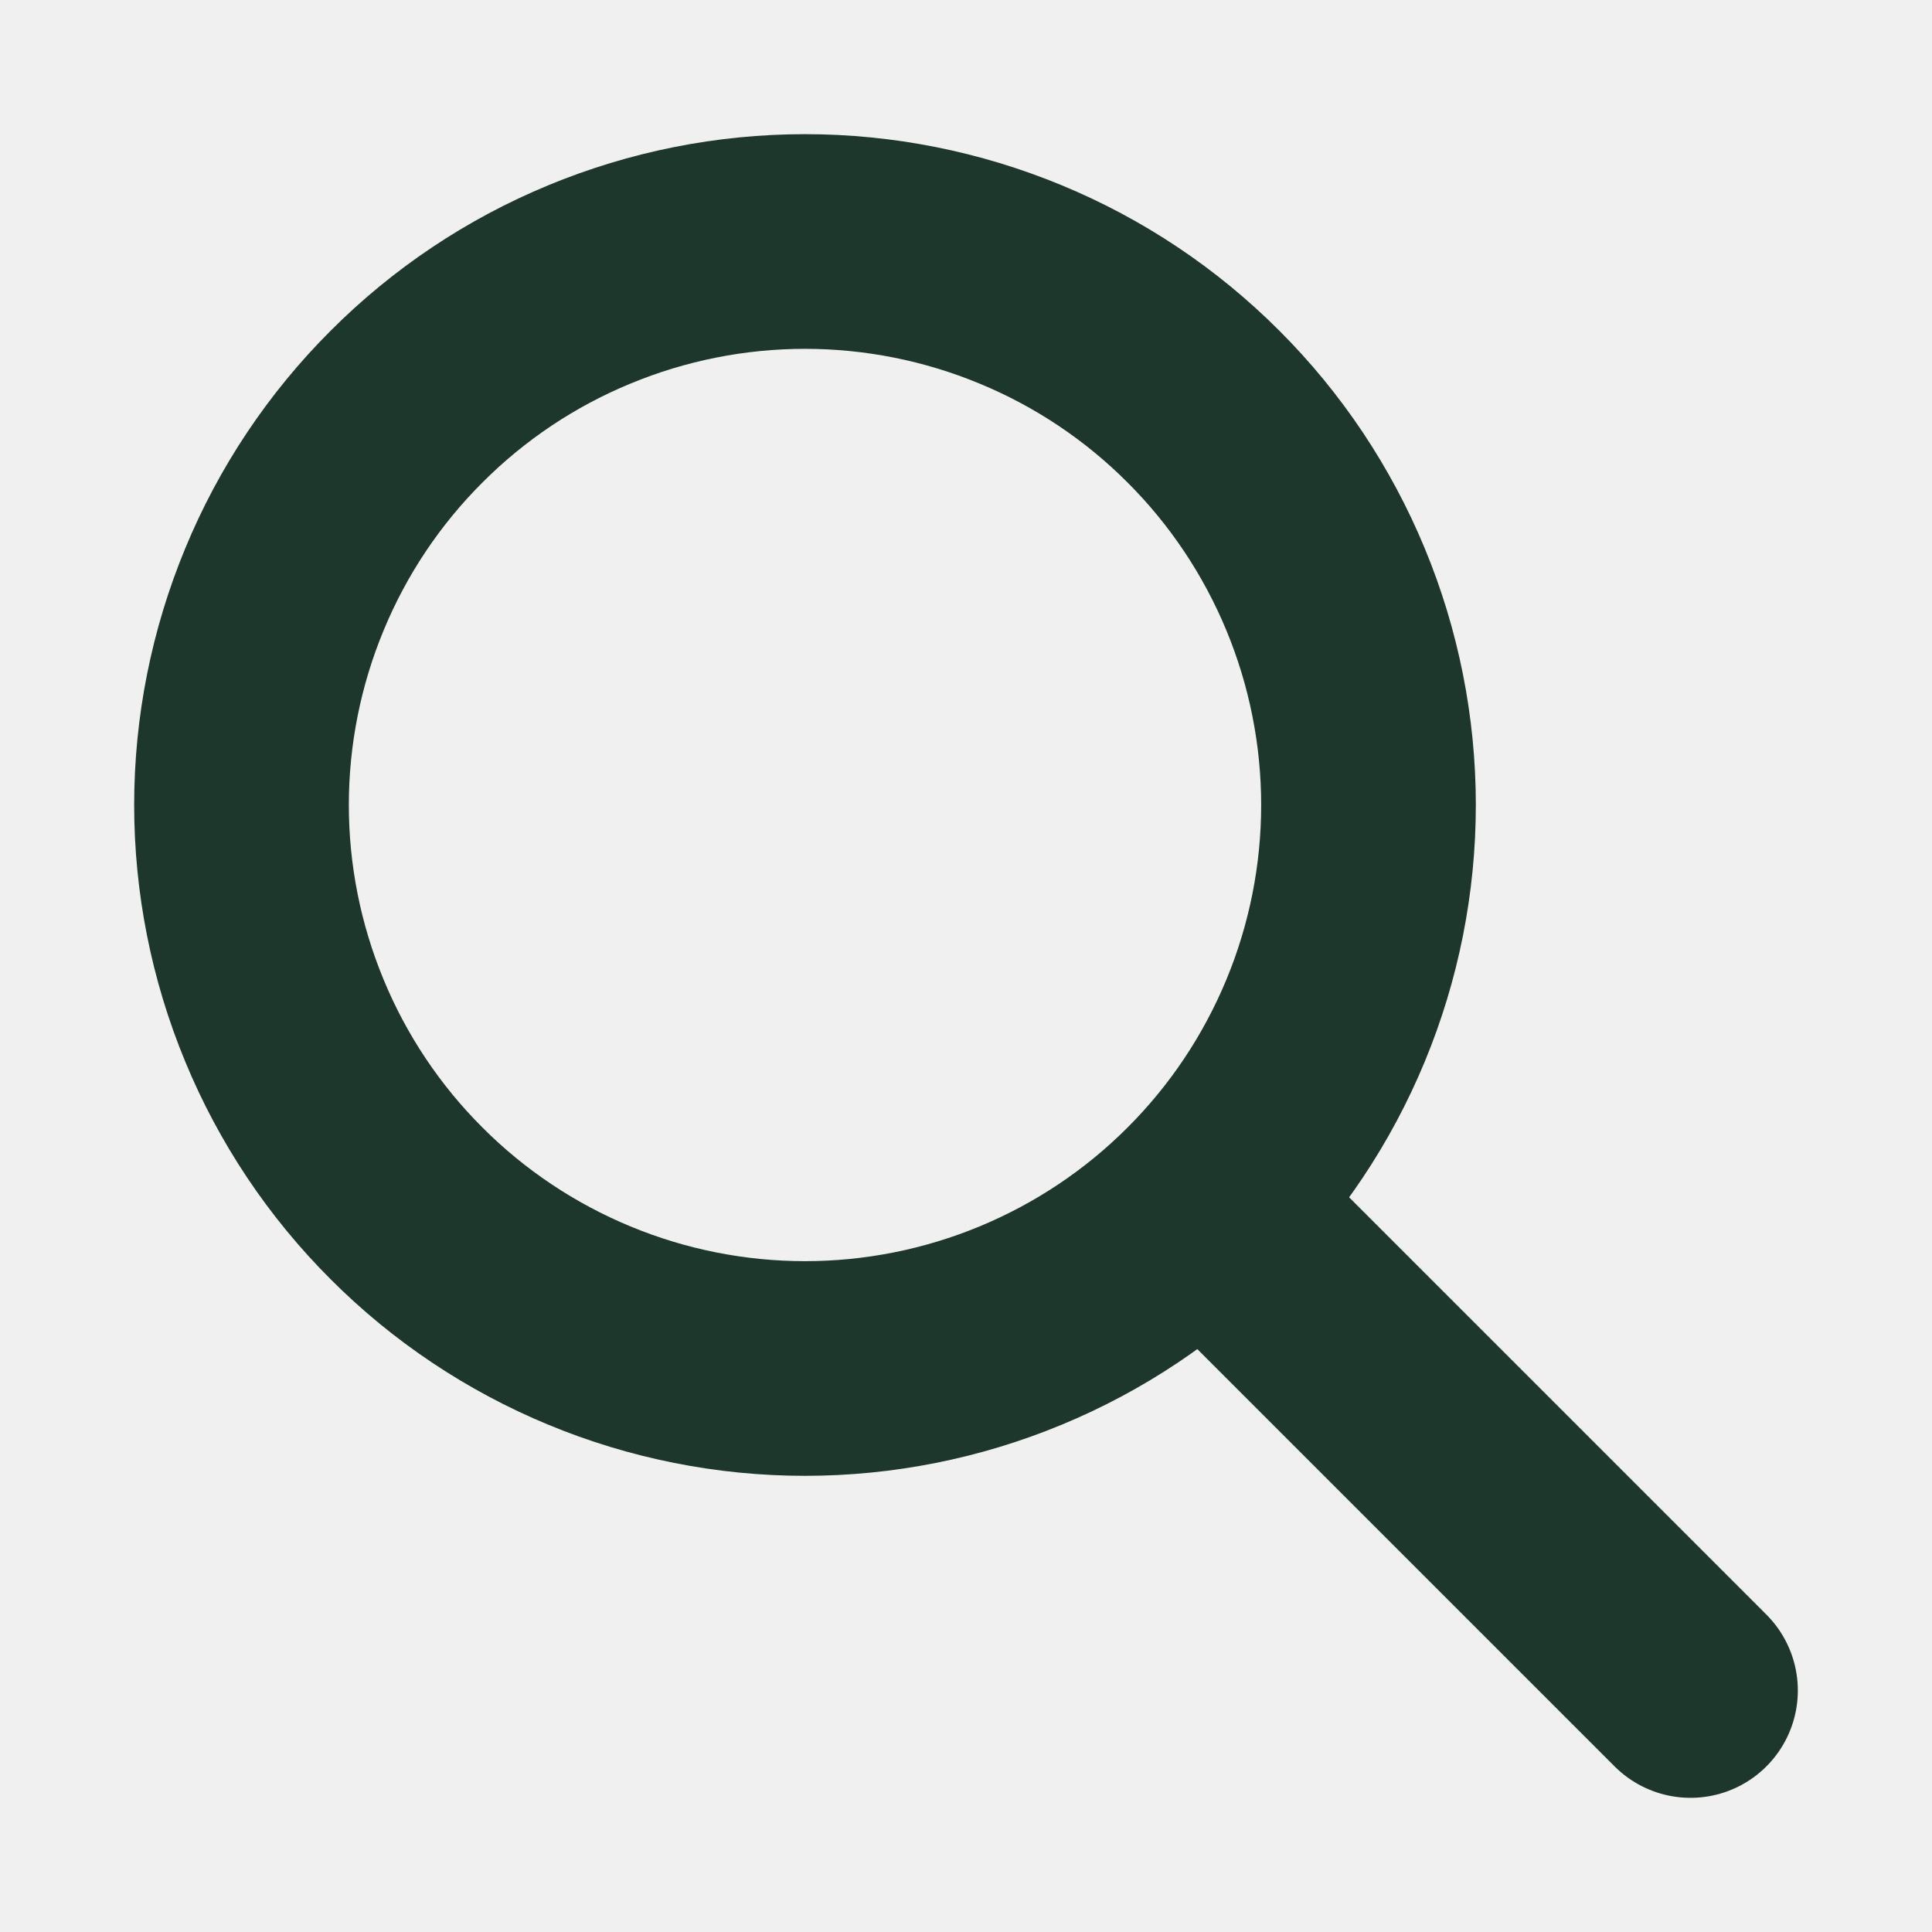
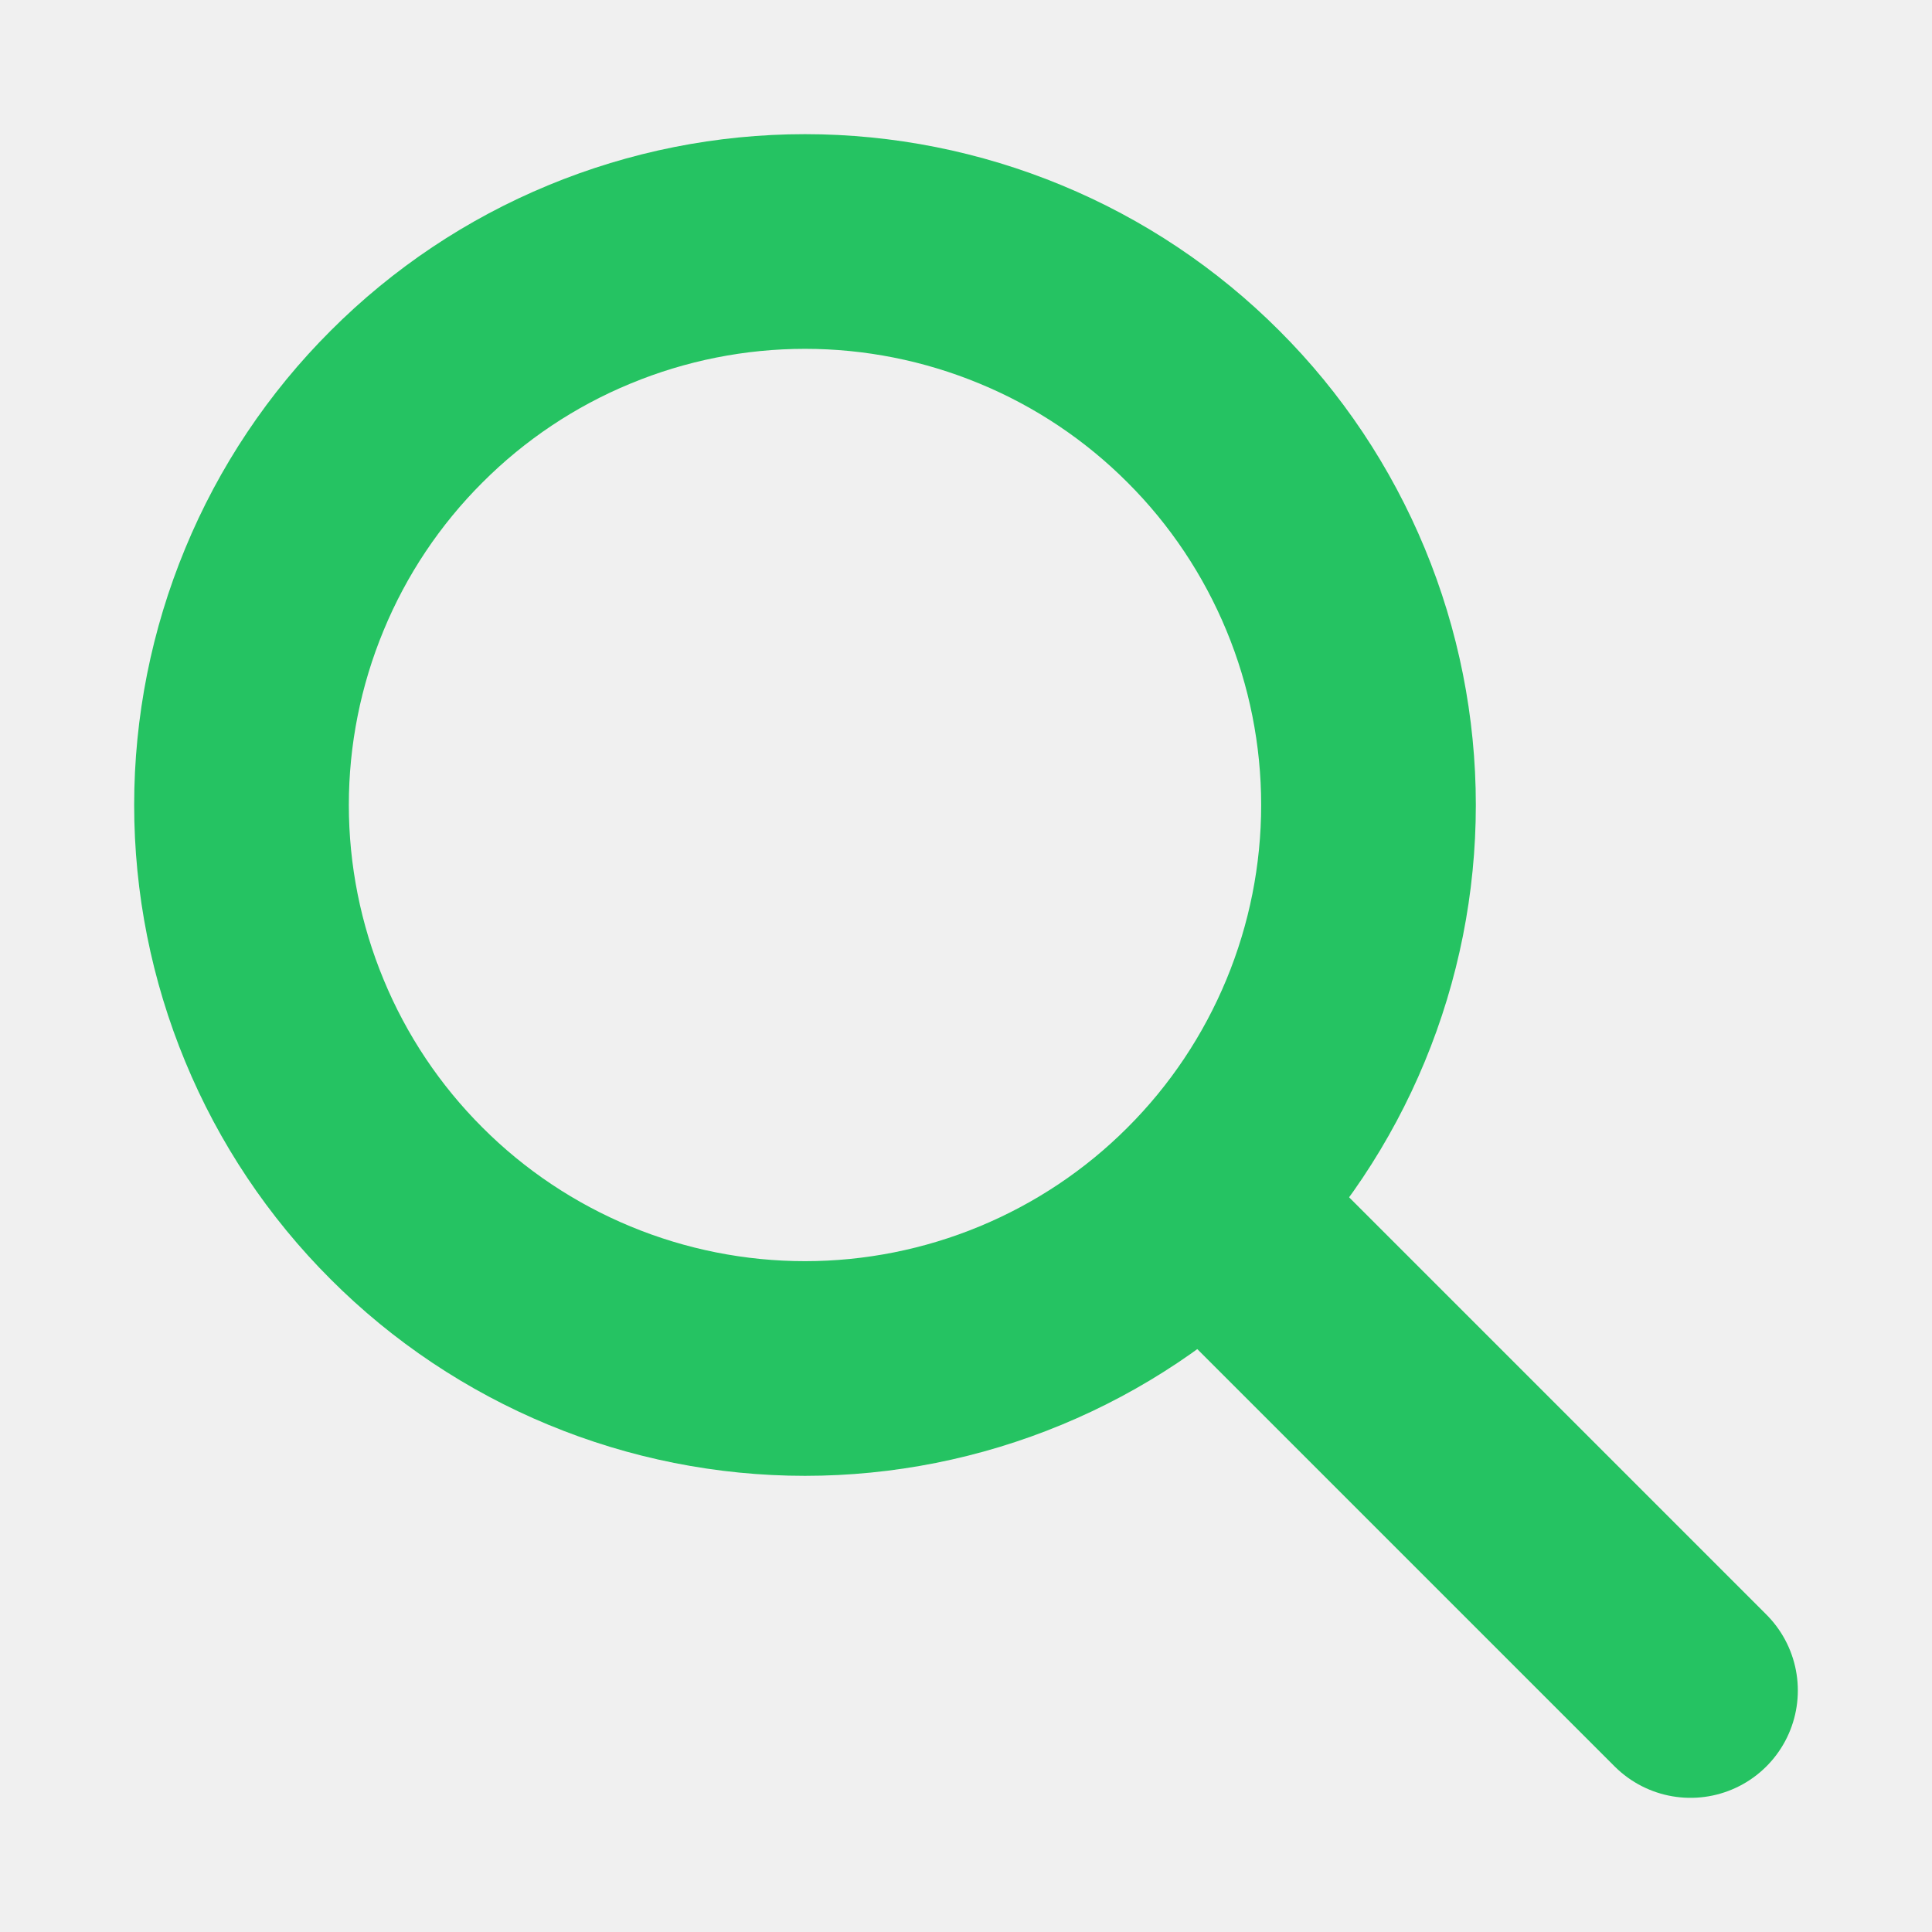
<svg xmlns="http://www.w3.org/2000/svg" width="18" height="18" viewBox="0 0 18 18" fill="none">
-   <g id="Frame" clip-path="url(#clip0_292_1971)">
-     <path id="Vector" d="M2.25 7.5C2.25 8.189 2.386 8.872 2.65 9.509C2.913 10.146 3.3 10.725 3.788 11.212C4.275 11.7 4.854 12.086 5.491 12.35C6.128 12.614 6.811 12.75 7.5 12.75C8.189 12.75 8.872 12.614 9.509 12.35C10.146 12.086 10.725 11.7 11.212 11.212C11.7 10.725 12.086 10.146 12.35 9.509C12.614 8.872 12.75 8.189 12.75 7.5C12.75 6.811 12.614 6.128 12.35 5.491C12.086 4.854 11.7 4.275 11.212 3.788C10.725 3.3 10.146 2.913 9.509 2.65C8.872 2.386 8.189 2.25 7.5 2.25C6.811 2.25 6.128 2.386 5.491 2.65C4.854 2.913 4.275 3.3 3.788 3.788C3.3 4.275 2.913 4.854 2.65 5.491C2.386 6.128 2.25 6.811 2.25 7.5Z" stroke="#1E372D" stroke-width="2" stroke-linecap="round" stroke-linejoin="round" />
-     <path id="Vector_2" d="M15.75 15.75L11.25 11.25" stroke="#1E372D" stroke-width="2" stroke-linecap="round" stroke-linejoin="round" />
+   <g id="Frame" clip-path="url(#clip0_22_1586)">
+     <path id="Vector" d="M2.25 7.5C2.25 8.189 2.386 8.872 2.65 9.509C2.913 10.146 3.3 10.725 3.788 11.212C4.275 11.7 4.854 12.086 5.491 12.35C6.128 12.614 6.811 12.75 7.5 12.75C8.189 12.75 8.872 12.614 9.509 12.35C10.146 12.086 10.725 11.7 11.212 11.212C11.7 10.725 12.086 10.146 12.35 9.509C12.614 8.872 12.75 8.189 12.75 7.5C12.75 6.811 12.614 6.128 12.35 5.491C12.086 4.854 11.7 4.275 11.212 3.788C10.725 3.3 10.146 2.913 9.509 2.65C8.872 2.386 8.189 2.25 7.5 2.25C6.811 2.25 6.128 2.386 5.491 2.65C4.854 2.913 4.275 3.3 3.788 3.788C3.3 4.275 2.913 4.854 2.65 5.491C2.386 6.128 2.25 6.811 2.25 7.5Z" stroke="#25C362" stroke-width="2" stroke-linecap="round" stroke-linejoin="round" />
+     <path id="Vector_2" d="M15.75 15.75L11.25 11.25" stroke="#25C362" stroke-width="2" stroke-linecap="round" stroke-linejoin="round" />
  </g>
  <defs>
-     <clipPath id="clip0_292_1971">
+     <clipPath id="clip0_22_1586">
      <rect width="18" height="18" fill="white" />
    </clipPath>
  </defs>
</svg>
